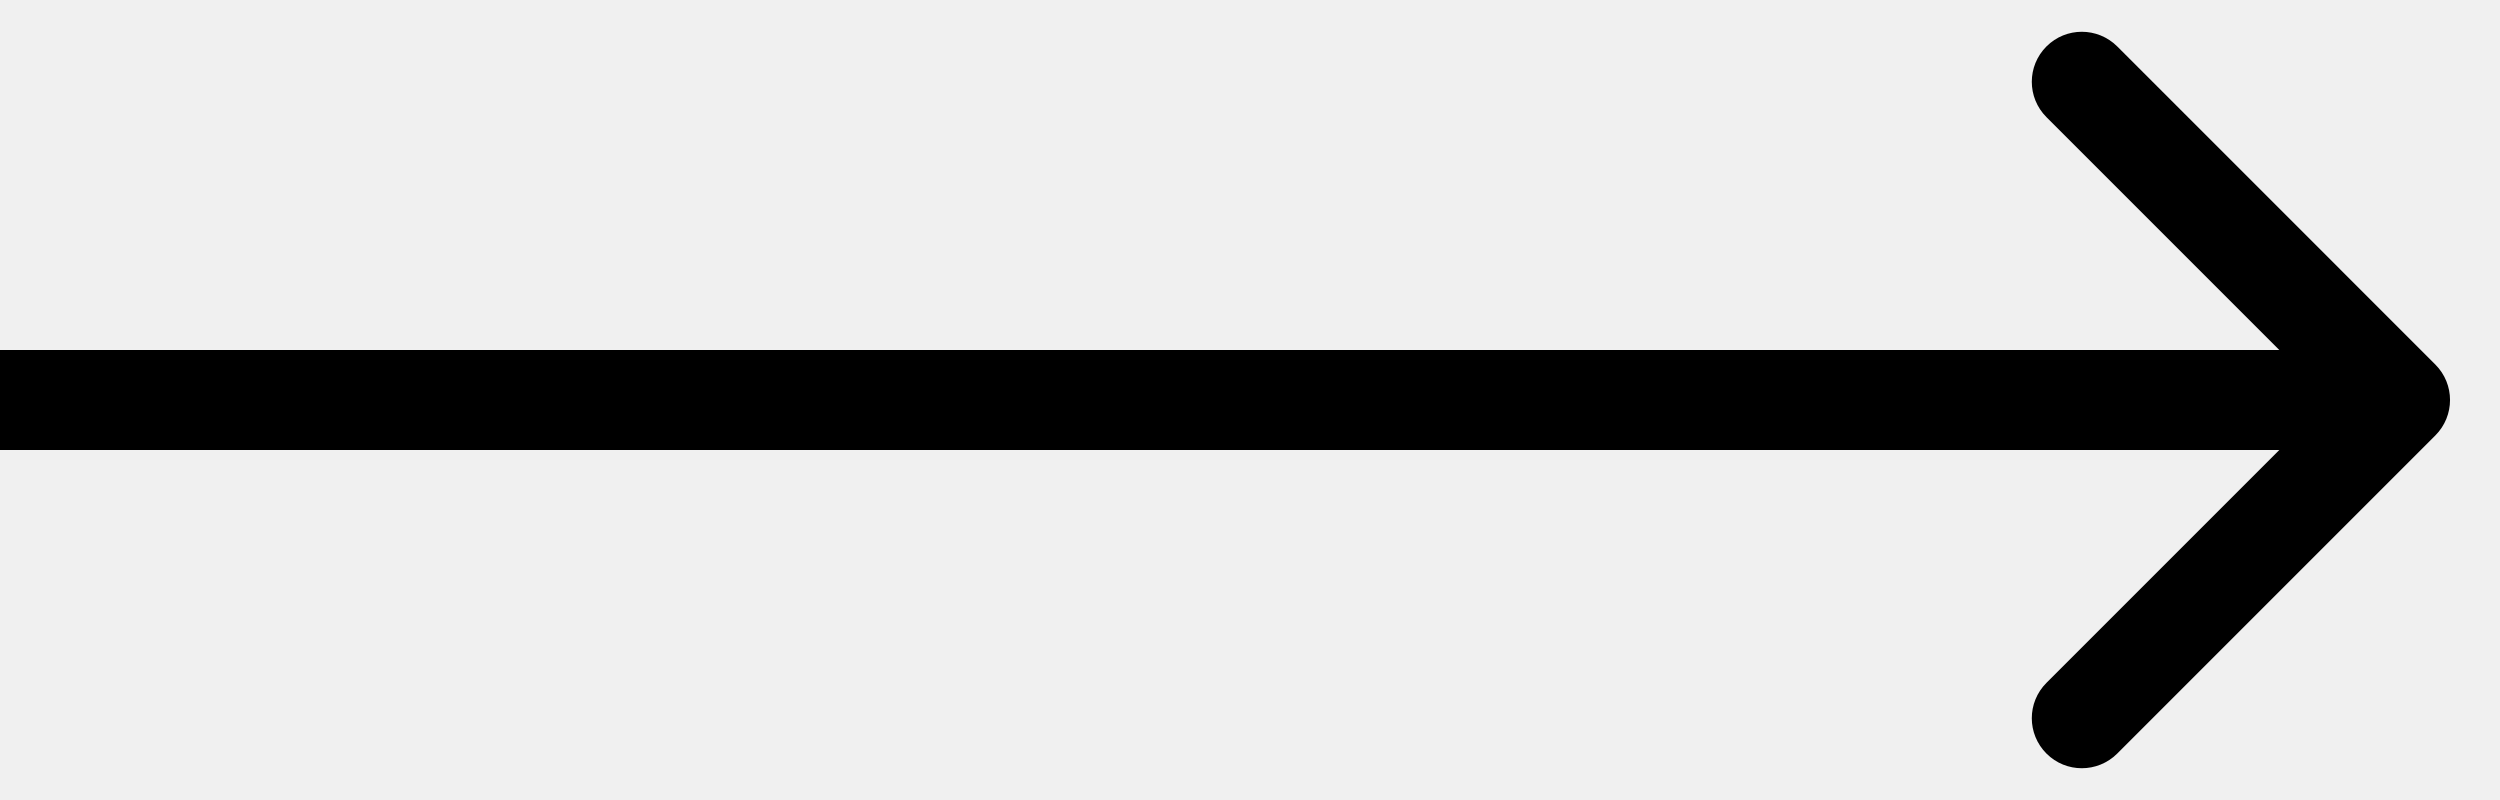
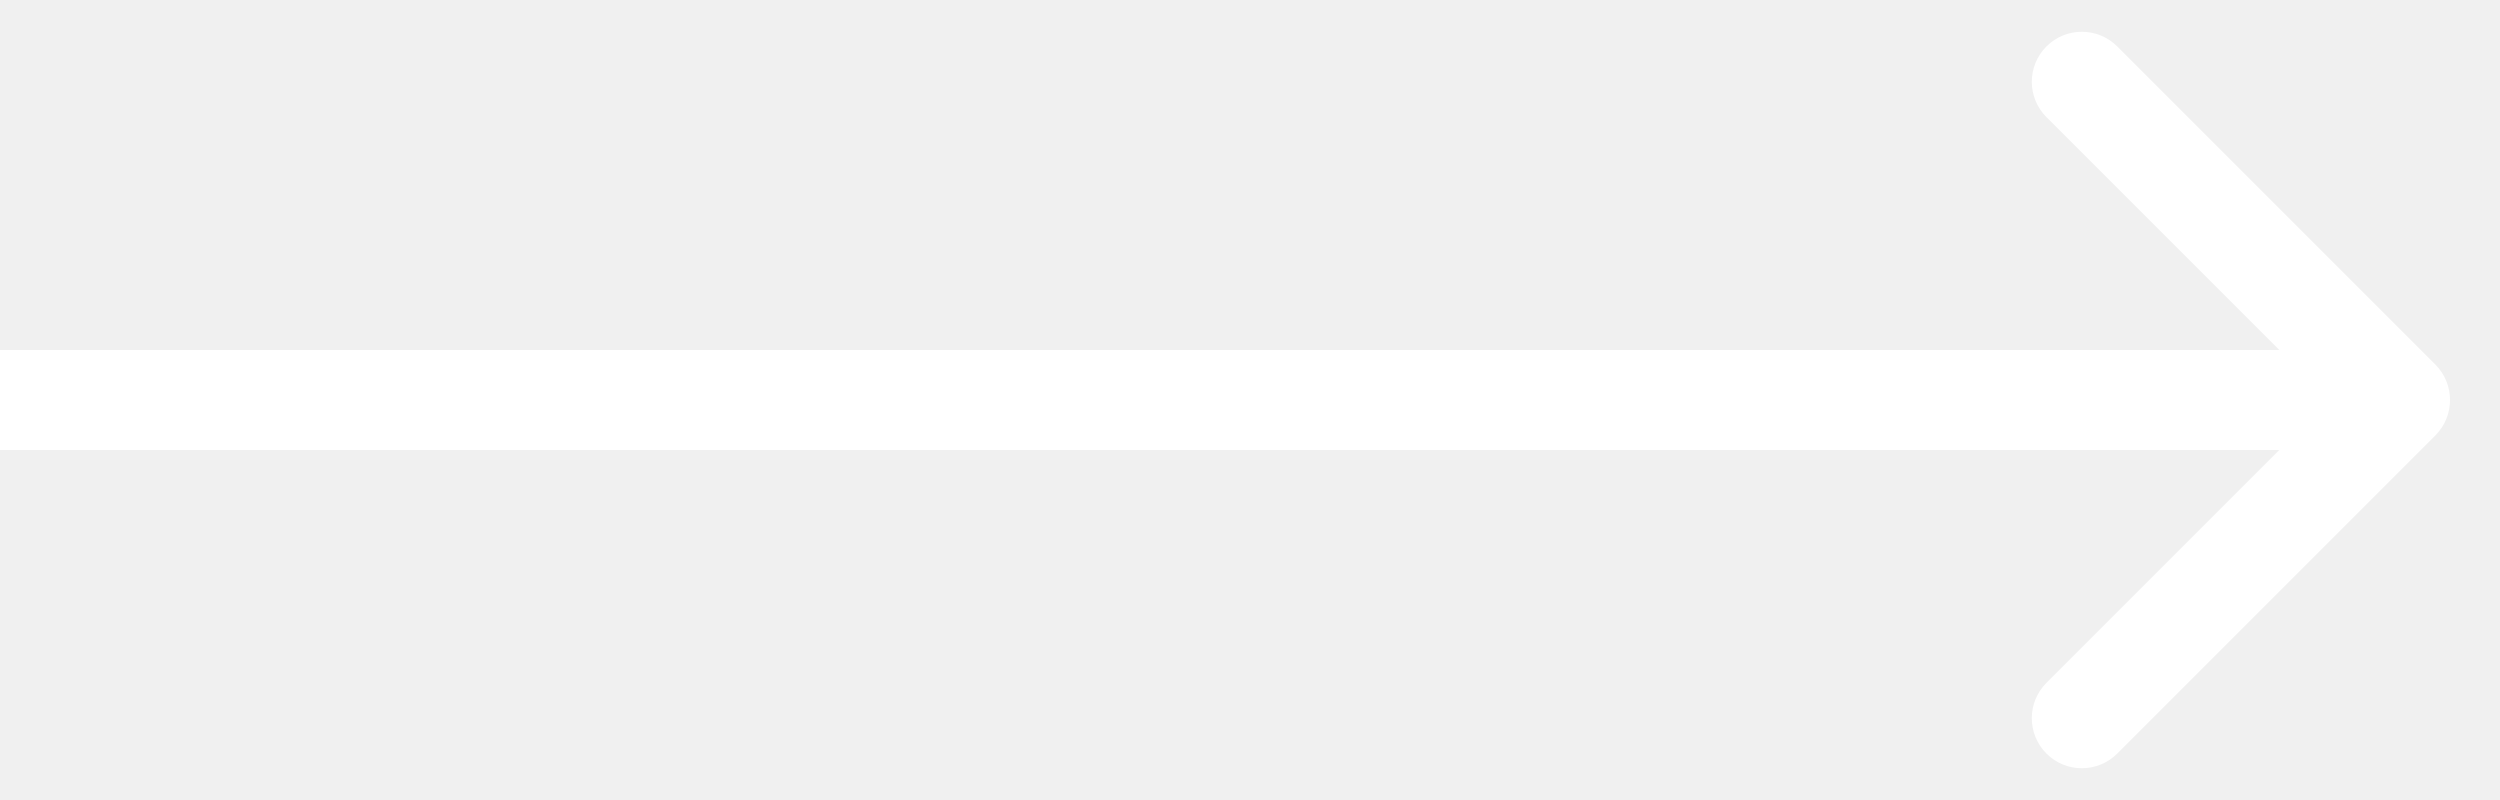
<svg xmlns="http://www.w3.org/2000/svg" width="25" height="8" viewBox="0 0 25 8" fill="none">
-   <path d="M24.354 0.354C24.549 0.158 24.549 -0.158 24.354 -0.354L21.172 -3.536C20.976 -3.731 20.66 -3.731 20.465 -3.536C20.269 -3.34 20.269 -3.024 20.465 -2.828L23.293 0L20.465 2.828C20.269 3.024 20.269 3.34 20.465 3.536C20.66 3.731 20.976 3.731 21.172 3.536L24.354 0.354ZM0 0.5H24V-0.5H0V0.5Z" transform="translate(0 4)" fill="black" />
+   <path d="M24.354 0.354C24.549 0.158 24.549 -0.158 24.354 -0.354L21.172 -3.536C20.976 -3.731 20.66 -3.731 20.465 -3.536C20.269 -3.34 20.269 -3.024 20.465 -2.828L23.293 0L20.465 2.828C20.269 3.024 20.269 3.34 20.465 3.536C20.66 3.731 20.976 3.731 21.172 3.536L24.354 0.354ZM0 0.5H24V-0.5H0V0.5Z" transform="translate(0 4)" fill="white" />
</svg>
